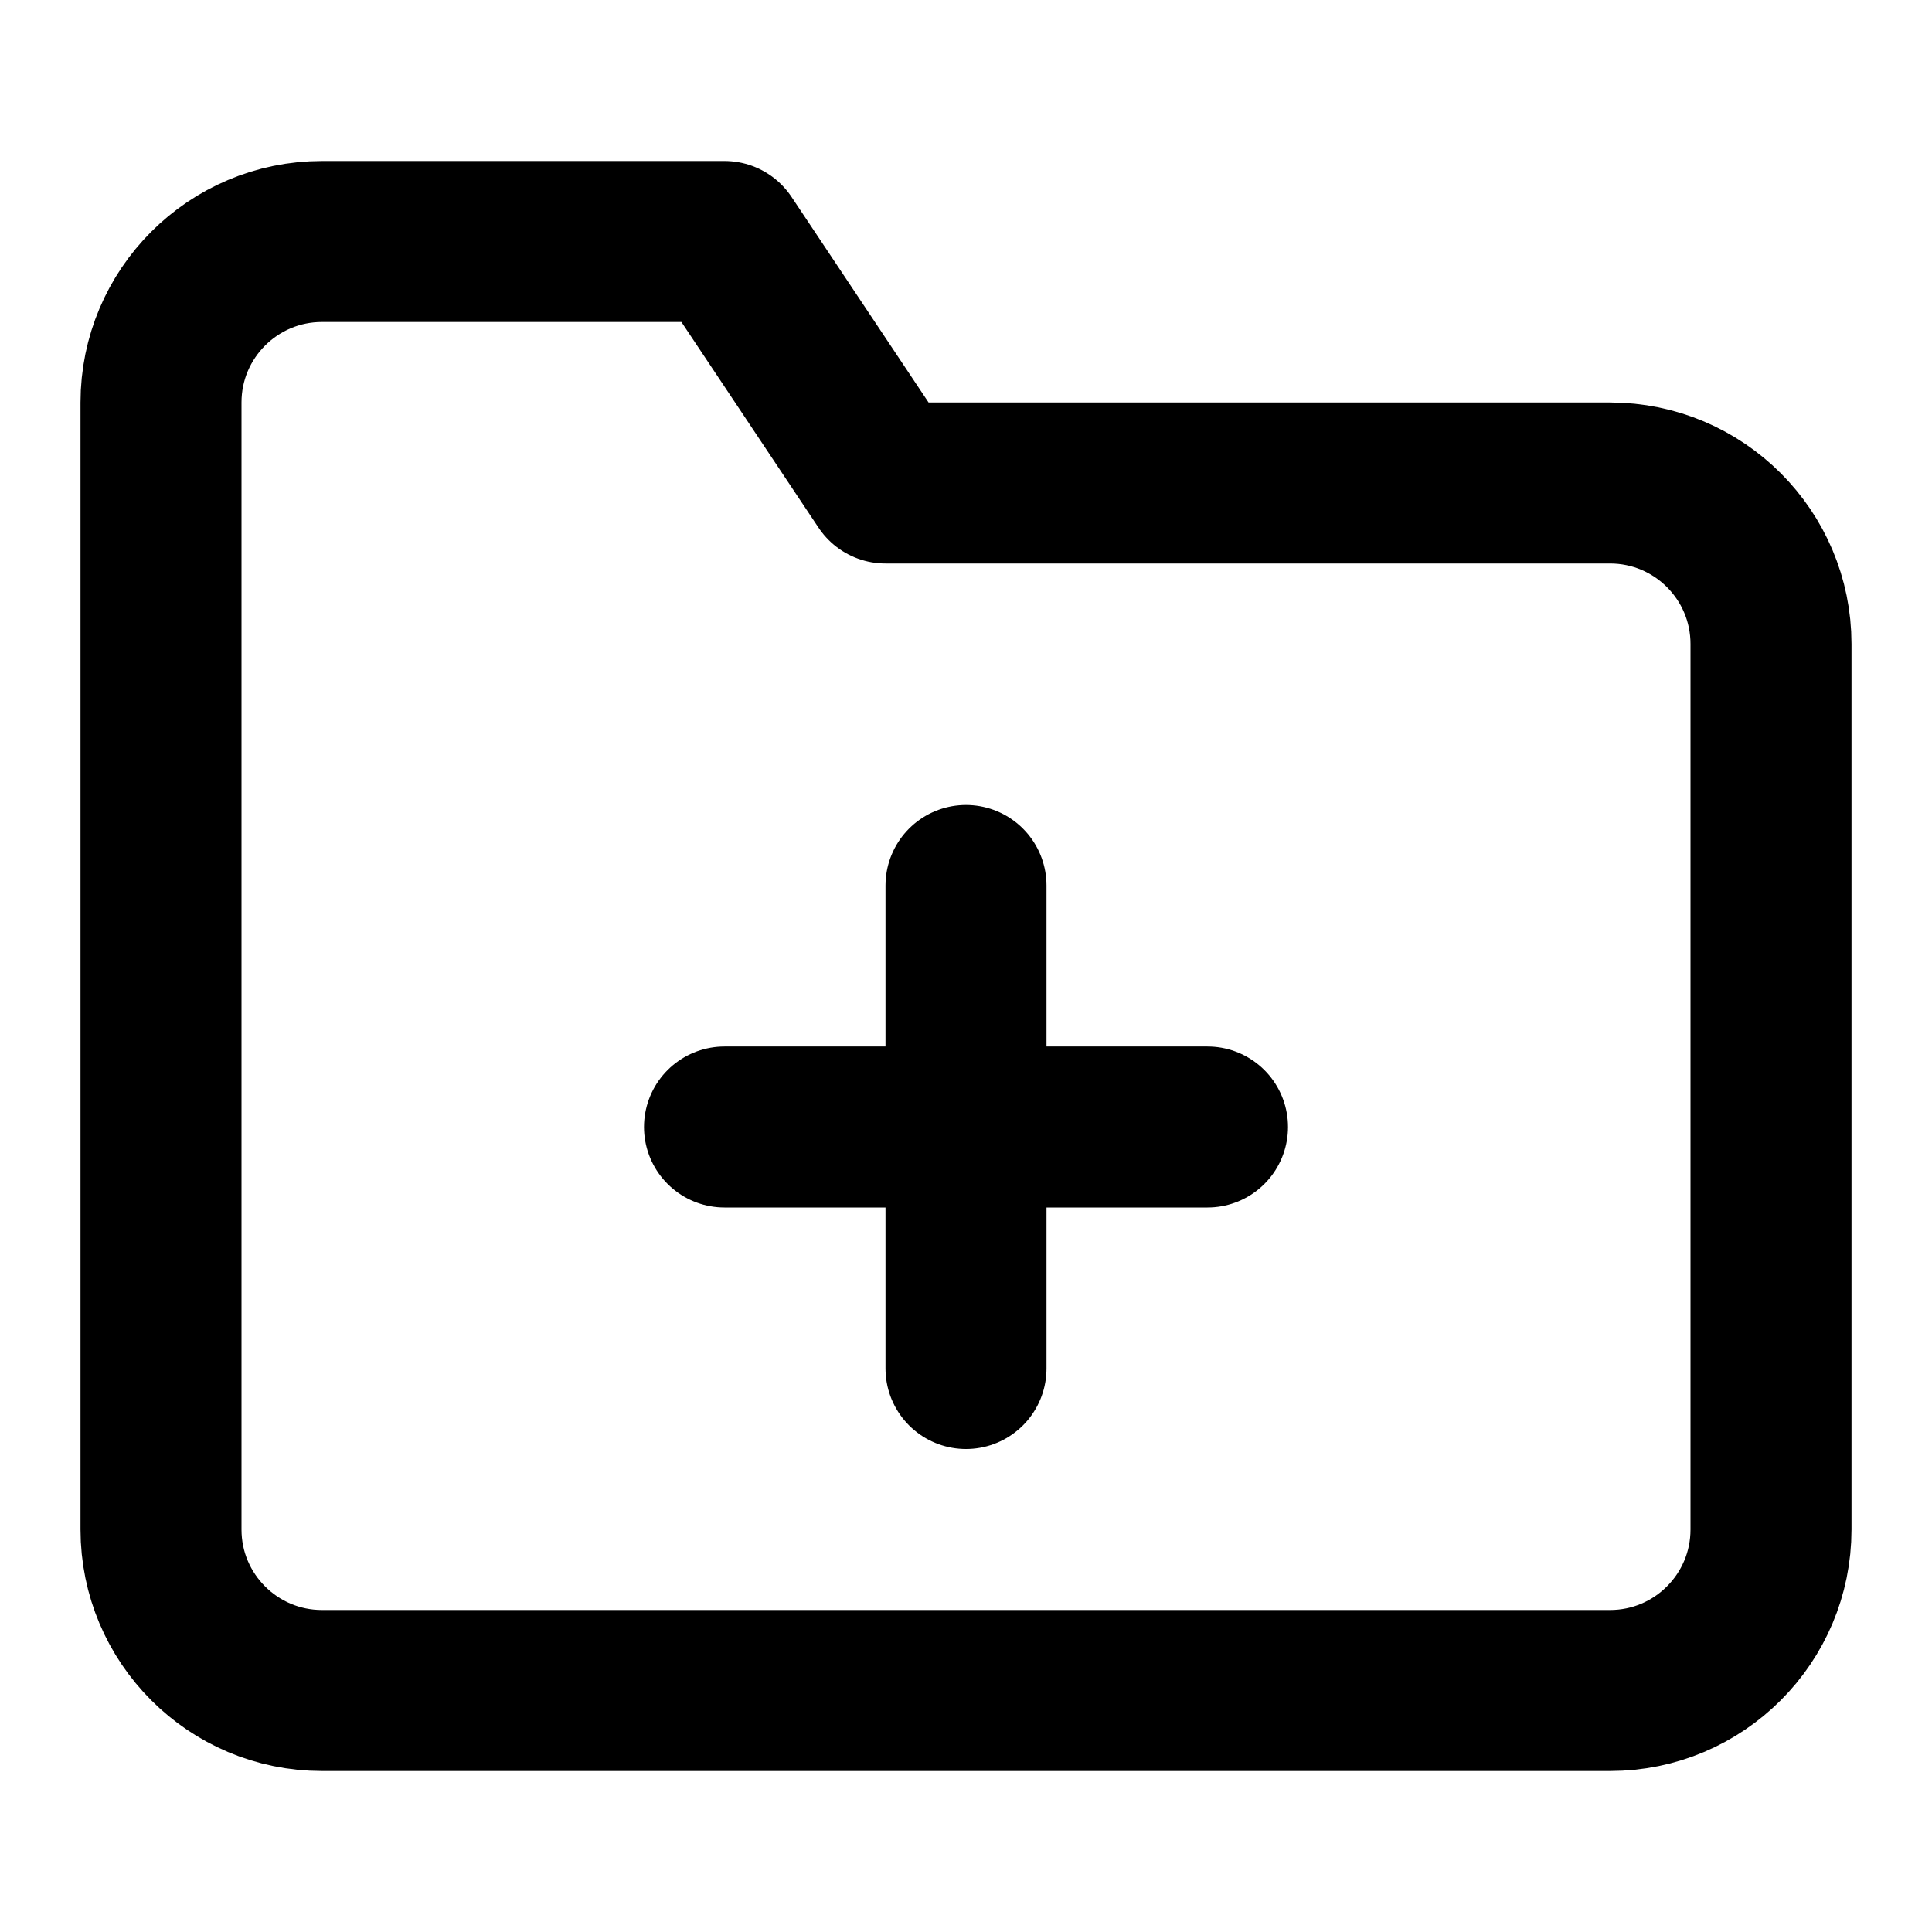
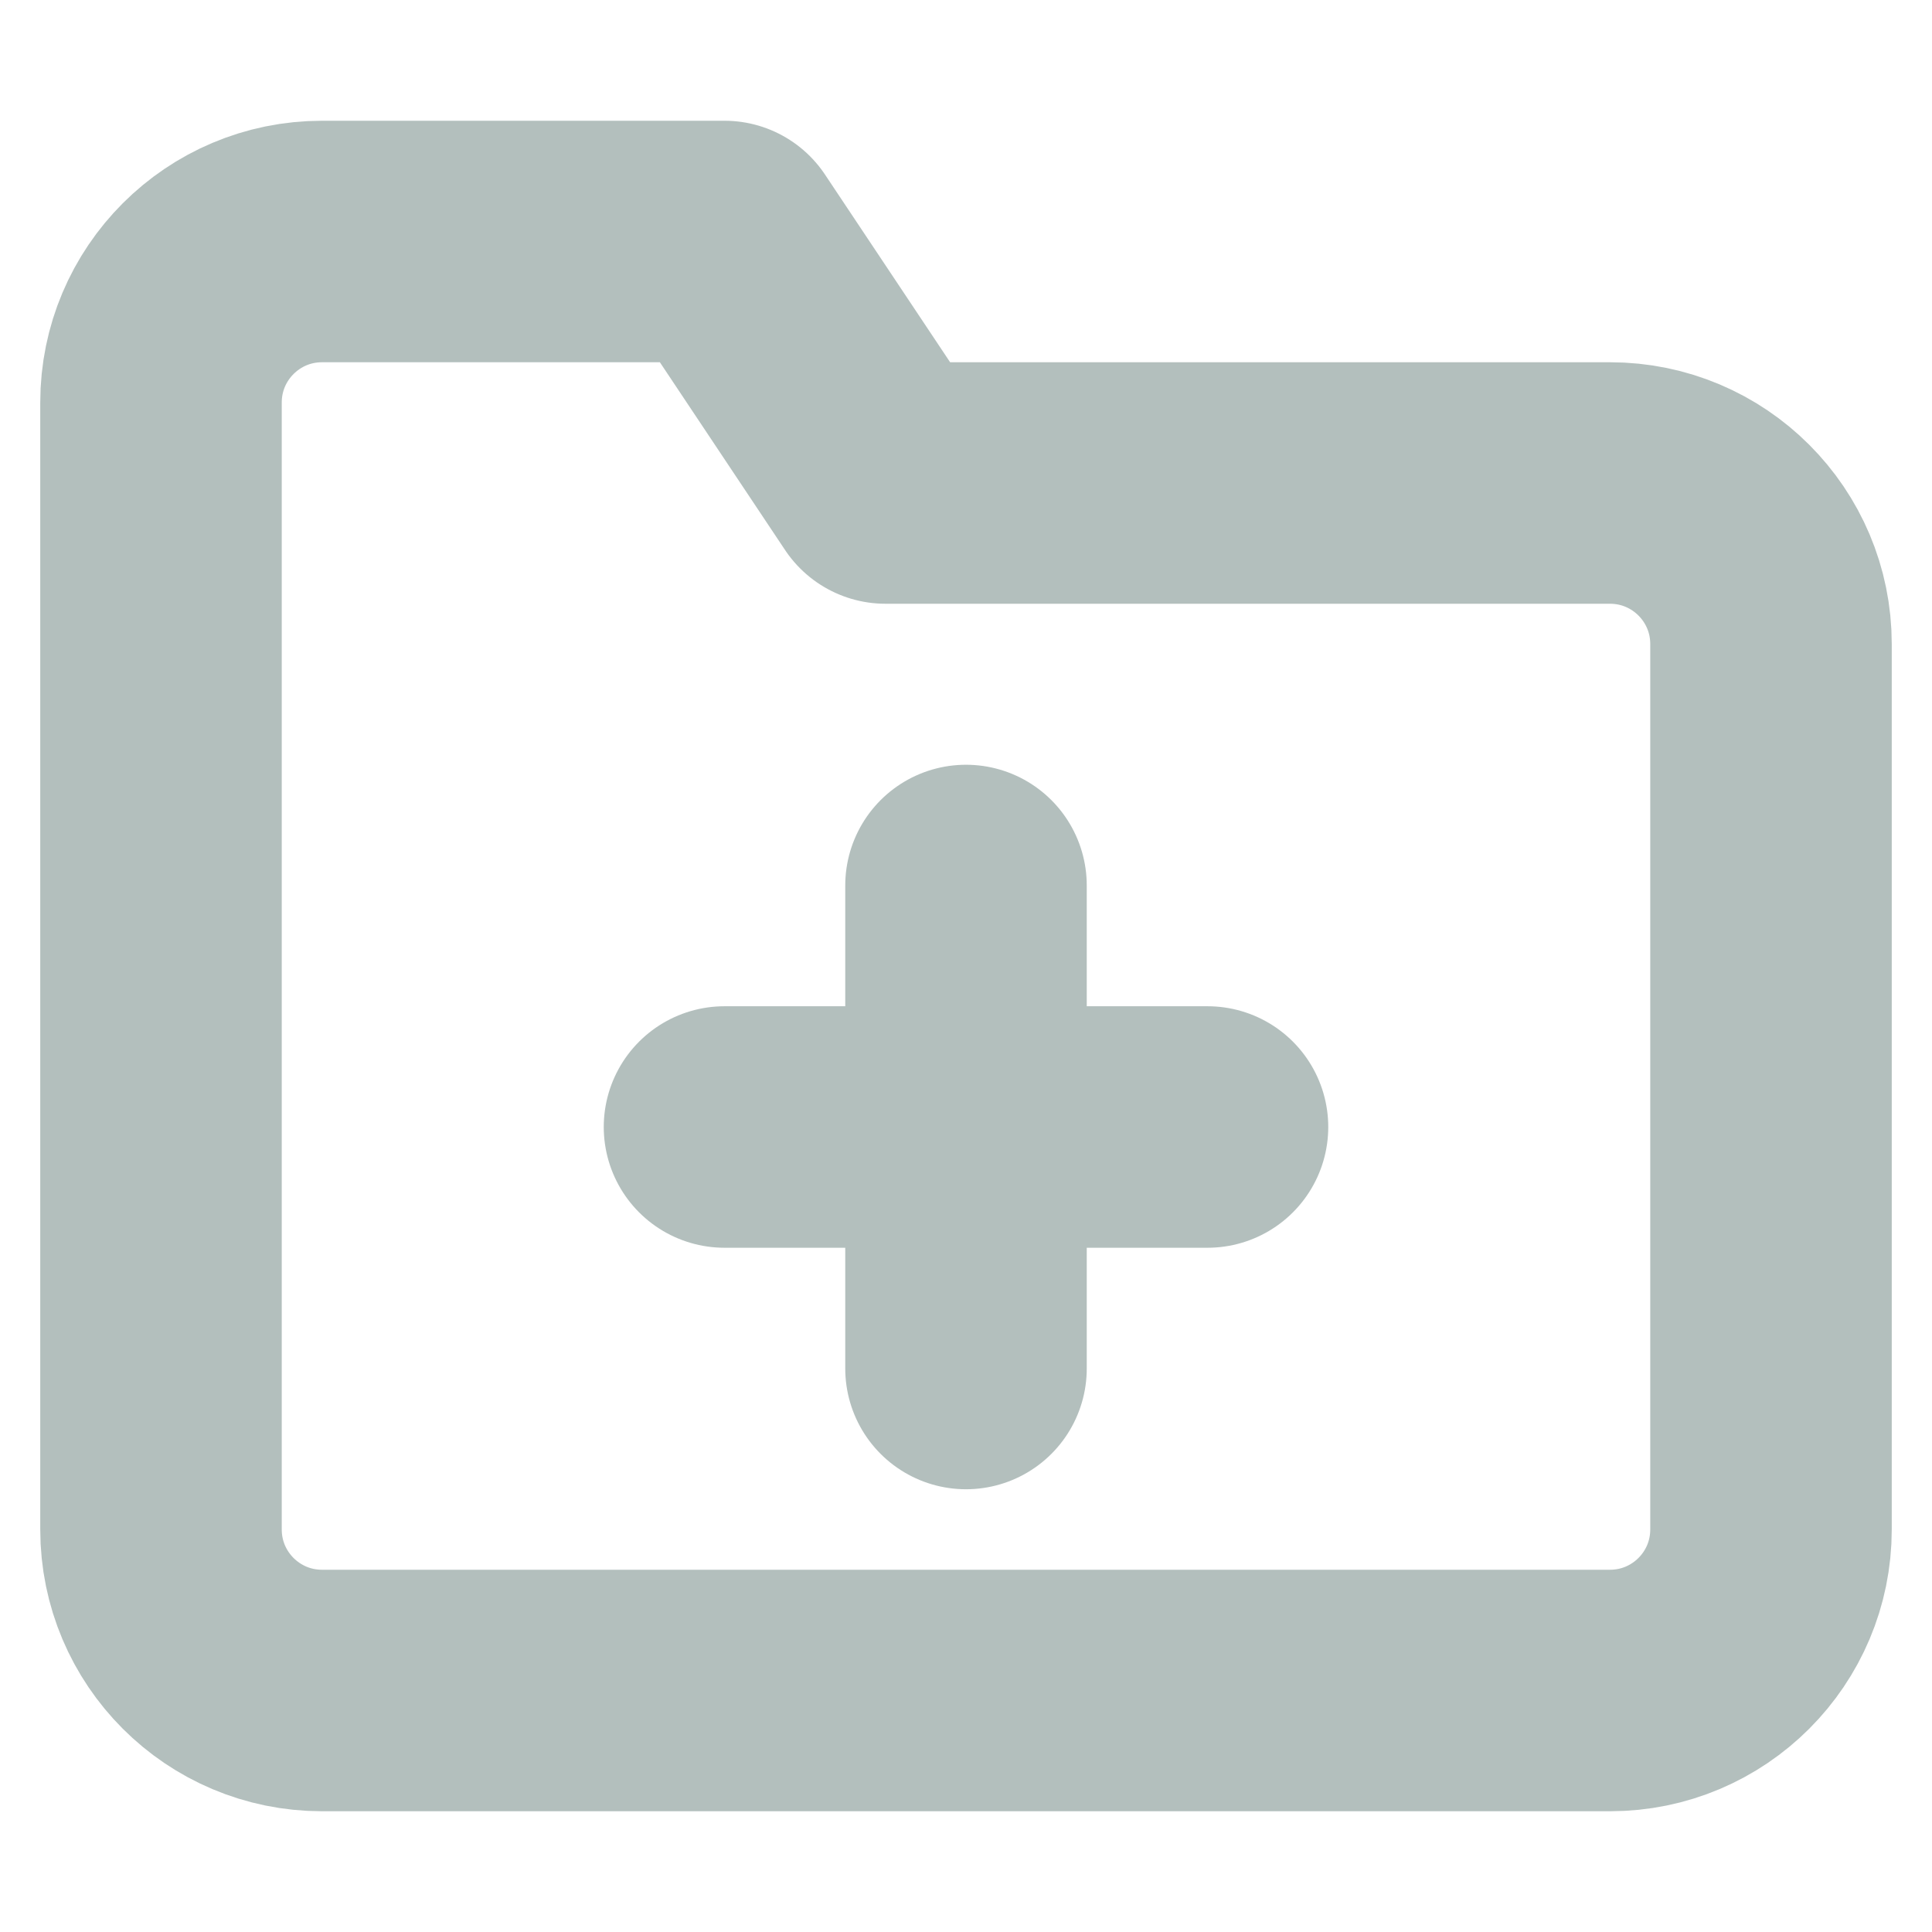
- <svg xmlns="http://www.w3.org/2000/svg" width="24" height="24" viewBox="0 0 24 24" fill="none" stroke="currentColor" stroke-width="2" stroke-linecap="round" stroke-linejoin="round" class="feather feather-folder-plus">
+ <svg xmlns="http://www.w3.org/2000/svg" width="20" height="20" viewBox="0 0 24 24" fill="none" stroke="#b3bfbd" stroke-width="3" stroke-linecap="round" stroke-linejoin="round" class="feather feather-folder-plus">
  <path d="M22 19a2 2 0 0 1-2 2H4a2 2 0 0 1-2-2V5a2 2 0 0 1 2-2h5l2 3h9a2 2 0 0 1 2 2z" />
  <line x1="12" y1="11" x2="12" y2="17" />
  <line x1="9" y1="14" x2="15" y2="14" />
</svg>
